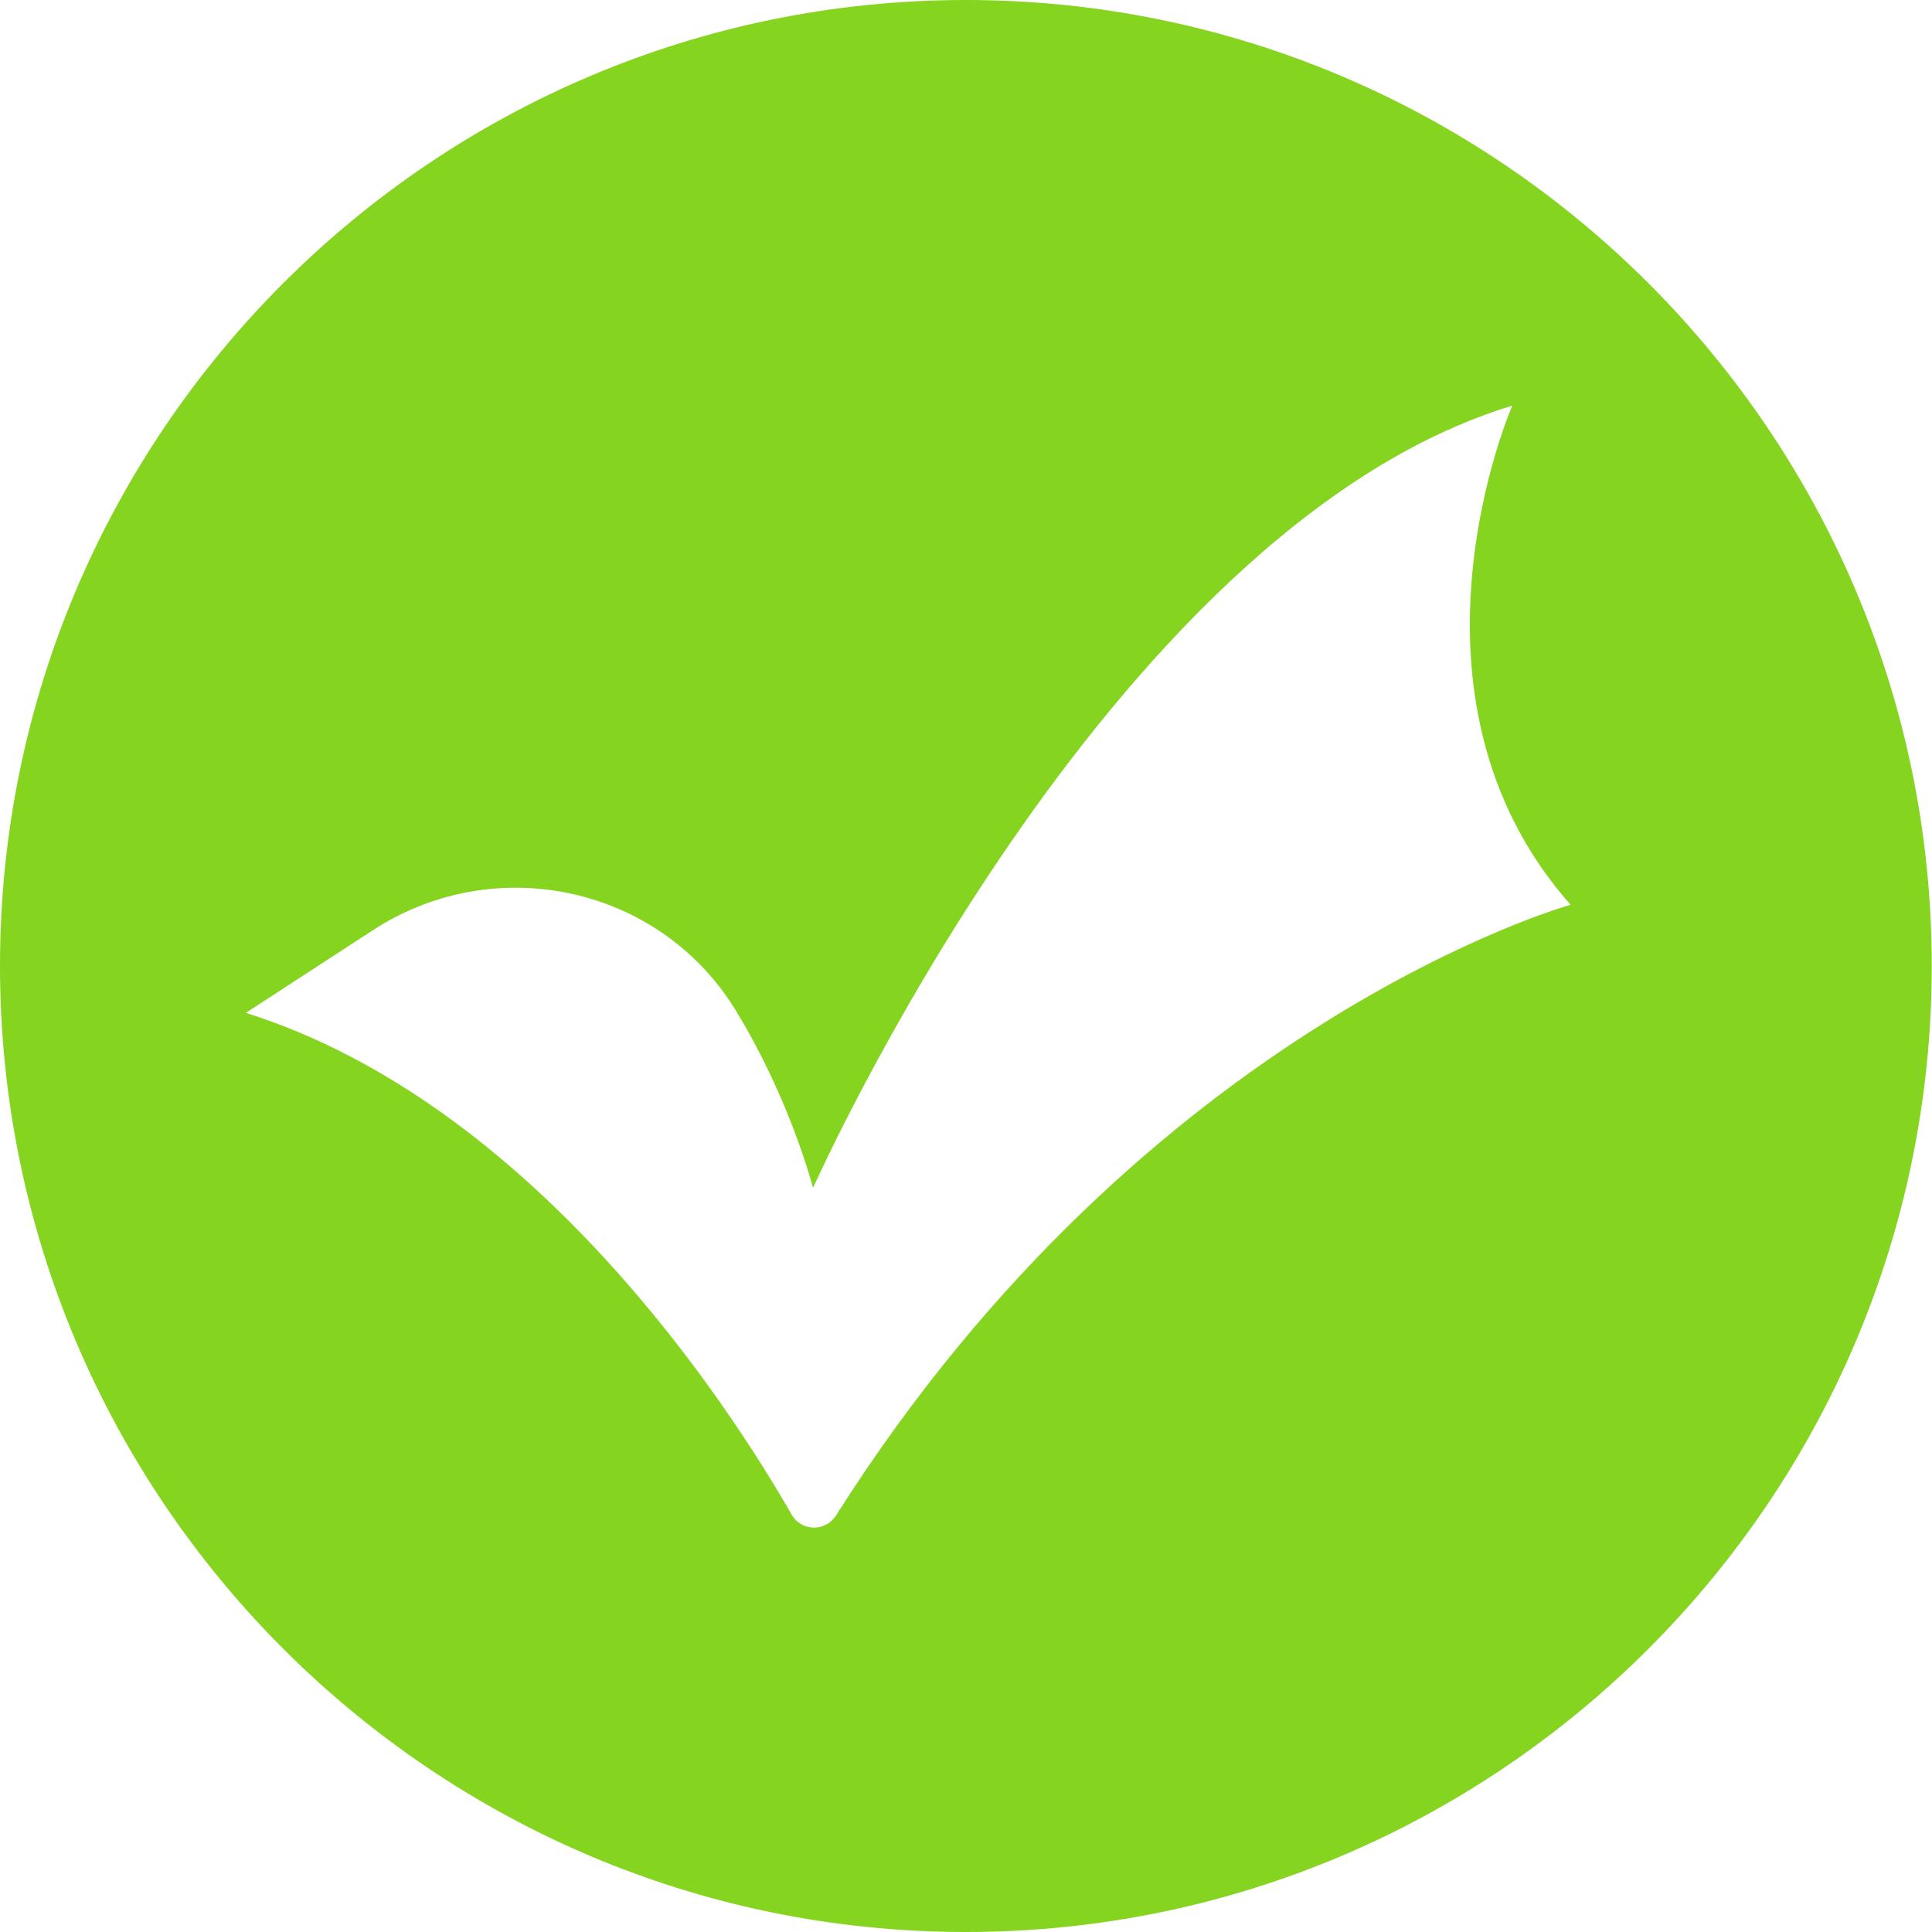
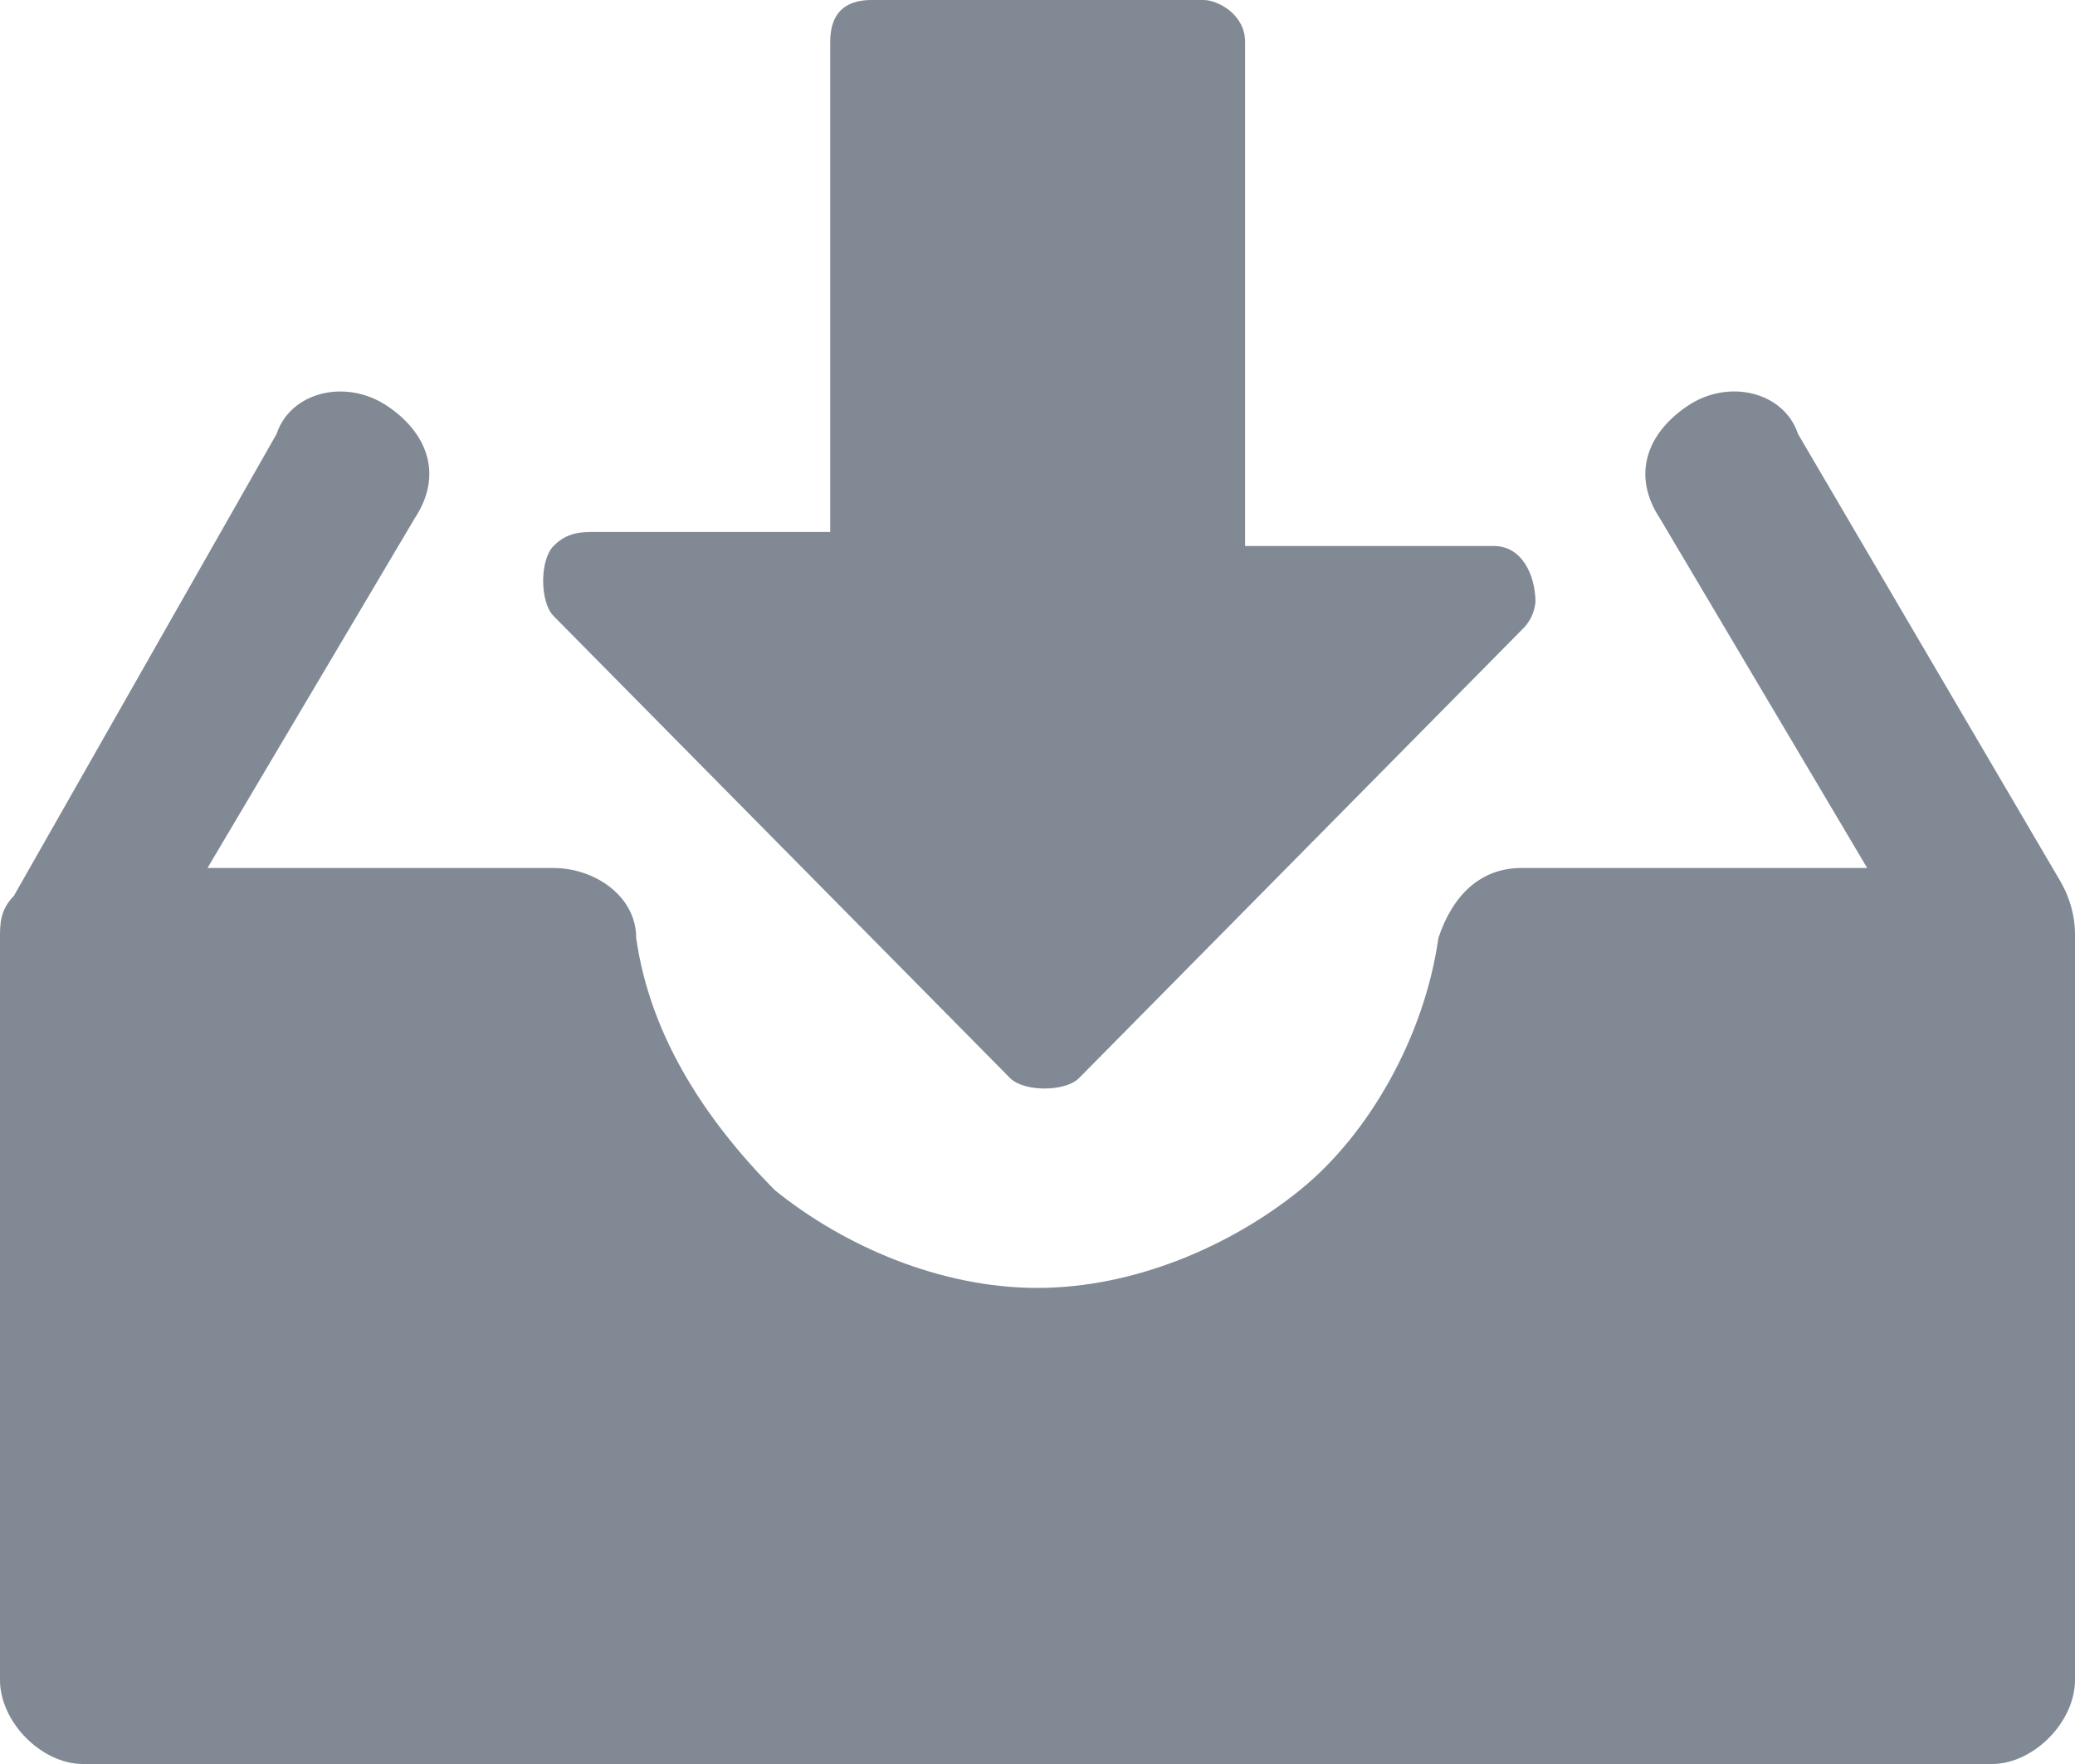
- <svg xmlns="http://www.w3.org/2000/svg" width="24" height="24" viewBox="0 0 24 24" fill="none">
-   <path d="M11.998 0C5.382 0 0 5.382 0 11.998C0 18.617 5.382 24 11.998 24C18.614 24 23.997 18.617 23.997 11.998C23.997 5.385 18.614 0 11.998 0ZM10.386 18.825C10.257 19.03 9.956 19.027 9.835 18.816C9.065 17.474 6.64 13.713 3.054 12.582L4.636 11.553C6.15 10.569 8.19 11.006 9.134 12.543C9.817 13.653 10.1 14.757 10.1 14.757C10.1 14.757 13.735 6.574 18.786 5.039C18.786 5.039 17.209 8.641 19.511 11.24C19.505 11.24 14.264 12.7 10.386 18.825Z" fill="#85D420" />
+ <svg xmlns="http://www.w3.org/2000/svg" width="20" height="17" viewBox="0 0 20 17" fill="none">
+   <path d="M14.4 5.262H12.001V0.405C12.001 0.135 11.734 0 11.601 0H8.401C8.135 0 8.002 0.135 8.002 0.405V5.127H5.735C5.602 5.127 5.469 5.127 5.335 5.262C5.202 5.396 5.202 5.801 5.335 5.936L9.735 10.389C9.868 10.524 10.268 10.524 10.401 10.389L14.667 6.071C14.743 6.001 14.79 5.905 14.8 5.801C14.797 5.532 14.664 5.262 14.4 5.262Z" fill="#808994" />
+   <path d="M19.863 8.5L17.33 4.182C17.197 3.778 16.663 3.643 16.264 3.913C15.864 4.183 15.731 4.587 15.997 4.992L17.997 8.365H14.664C14.264 8.365 13.998 8.635 13.864 9.04C13.731 9.984 13.198 10.929 12.531 11.468C11.864 12.008 10.931 12.412 9.998 12.412C9.064 12.412 8.132 12.008 7.466 11.468C6.799 10.793 6.266 9.984 6.132 9.04C6.132 8.635 5.732 8.365 5.332 8.365H2L3.999 4.992C4.266 4.587 4.133 4.182 3.733 3.913C3.333 3.644 2.799 3.778 2.666 4.182L0.133 8.635C2.19902e-06 8.77 0 8.905 0 9.04V16.19C0 16.596 0.4 17 0.8 17H19.2C19.599 17 20 16.596 20 16.19V9.04C20.005 8.85 19.957 8.664 19.863 8.5Z" fill="#808994" />
</svg>
